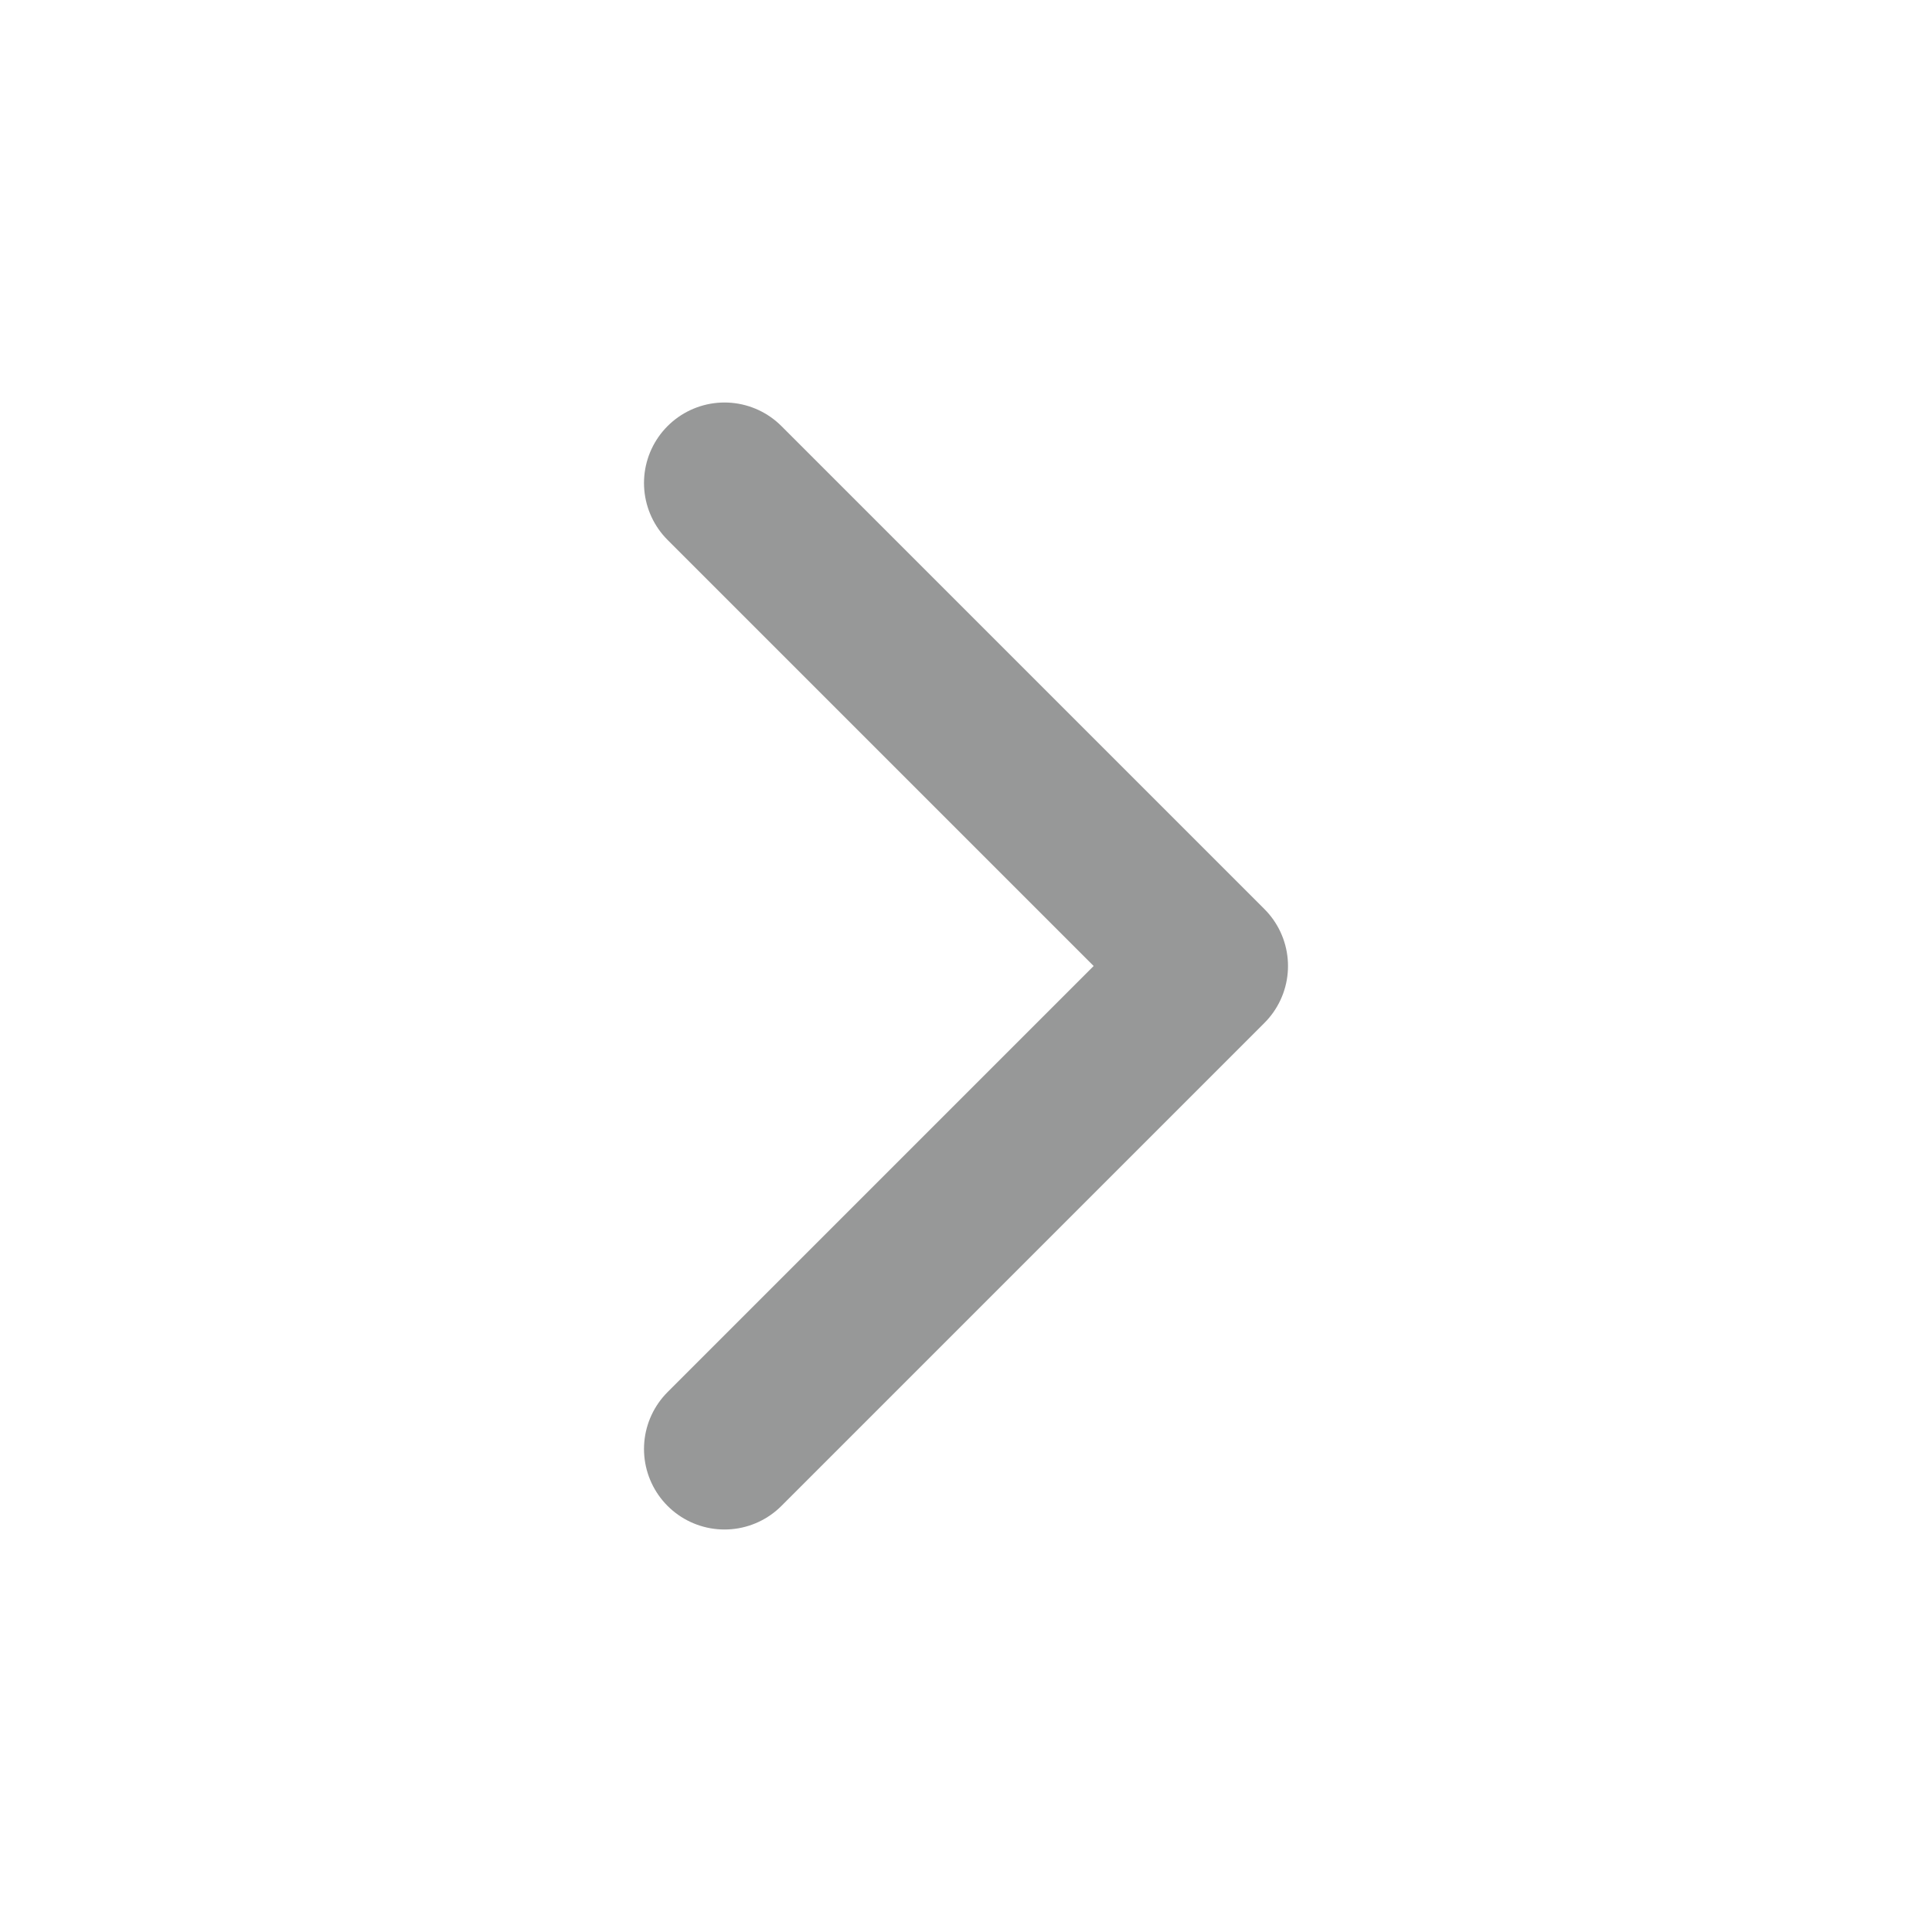
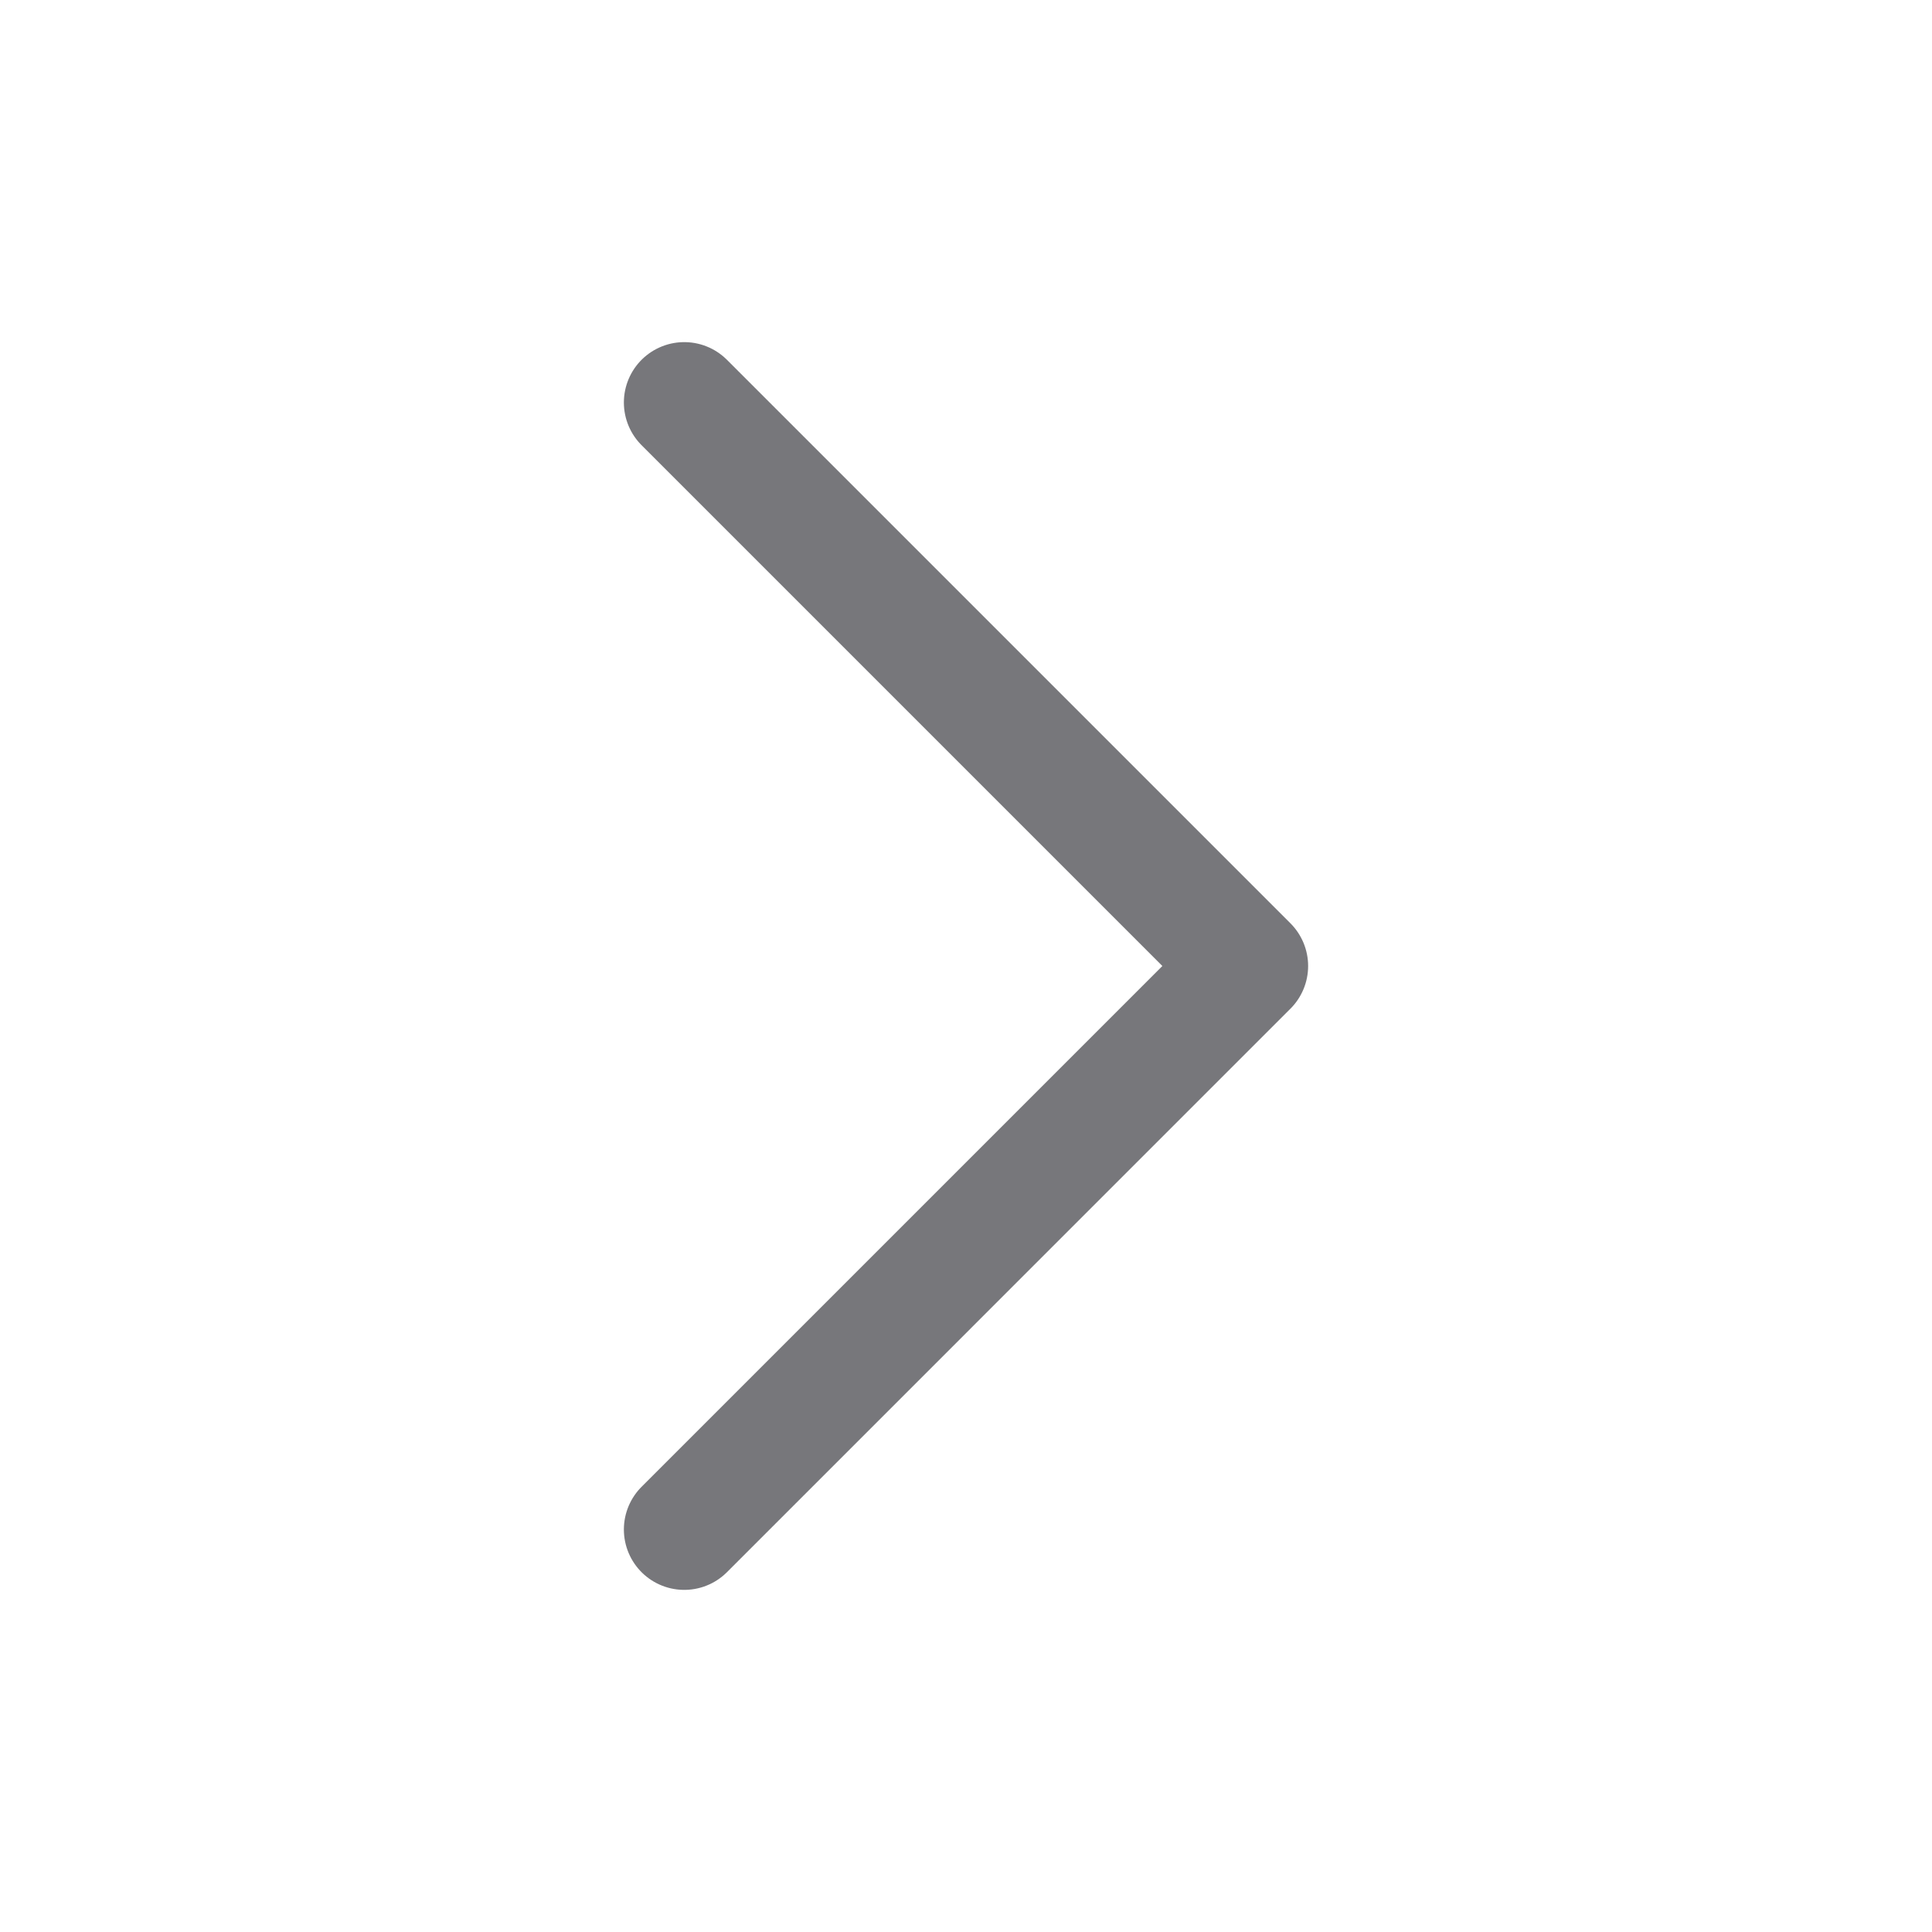
<svg xmlns="http://www.w3.org/2000/svg" width="24" height="24" viewBox="0 0 24 24" fill="none">
-   <g id="chevron-right">
-     <path id="Vector" d="M9 18L15 12L9 6" stroke="#979898" stroke-width="2" stroke-linecap="round" stroke-linejoin="round" />
-   </g>
+   <path d="M8.5 5L15.5 12L8.5 19" stroke="#77777B" stroke-width="1.5" stroke-linecap="round" stroke-linejoin="round" />
</svg>
